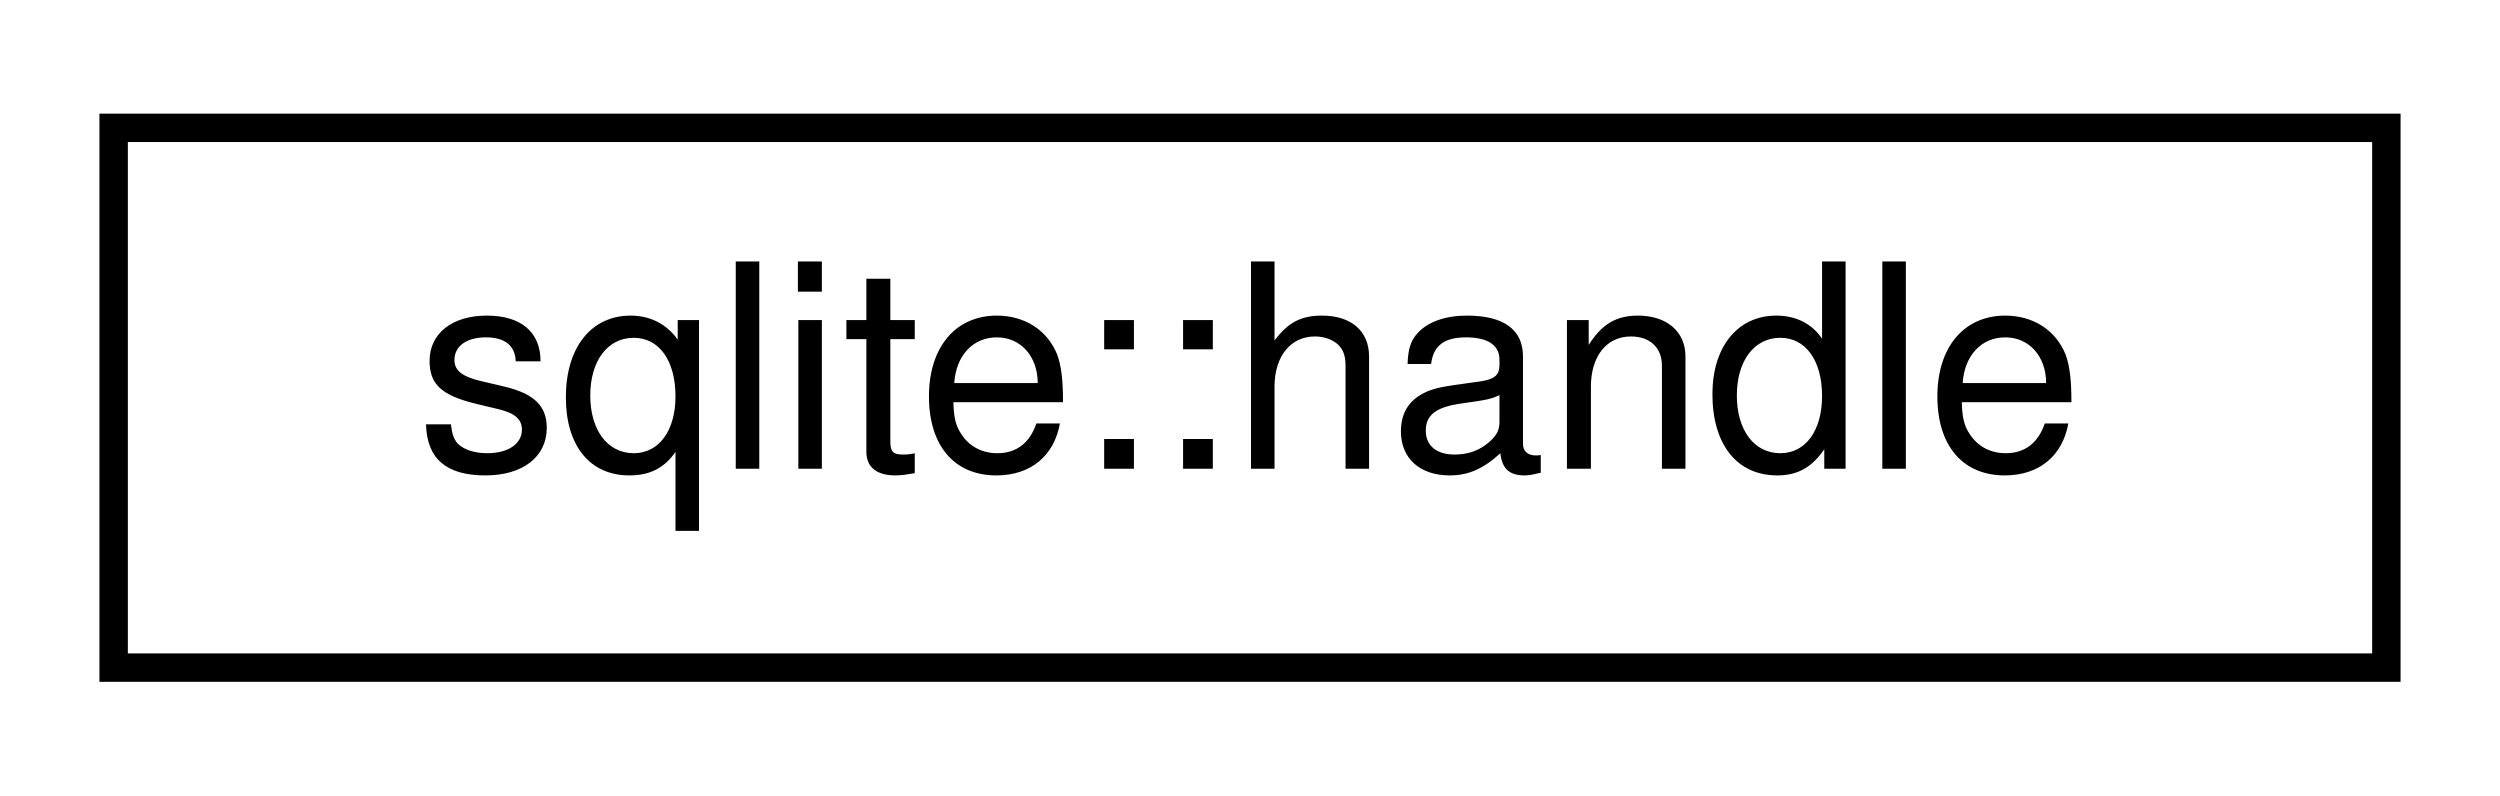
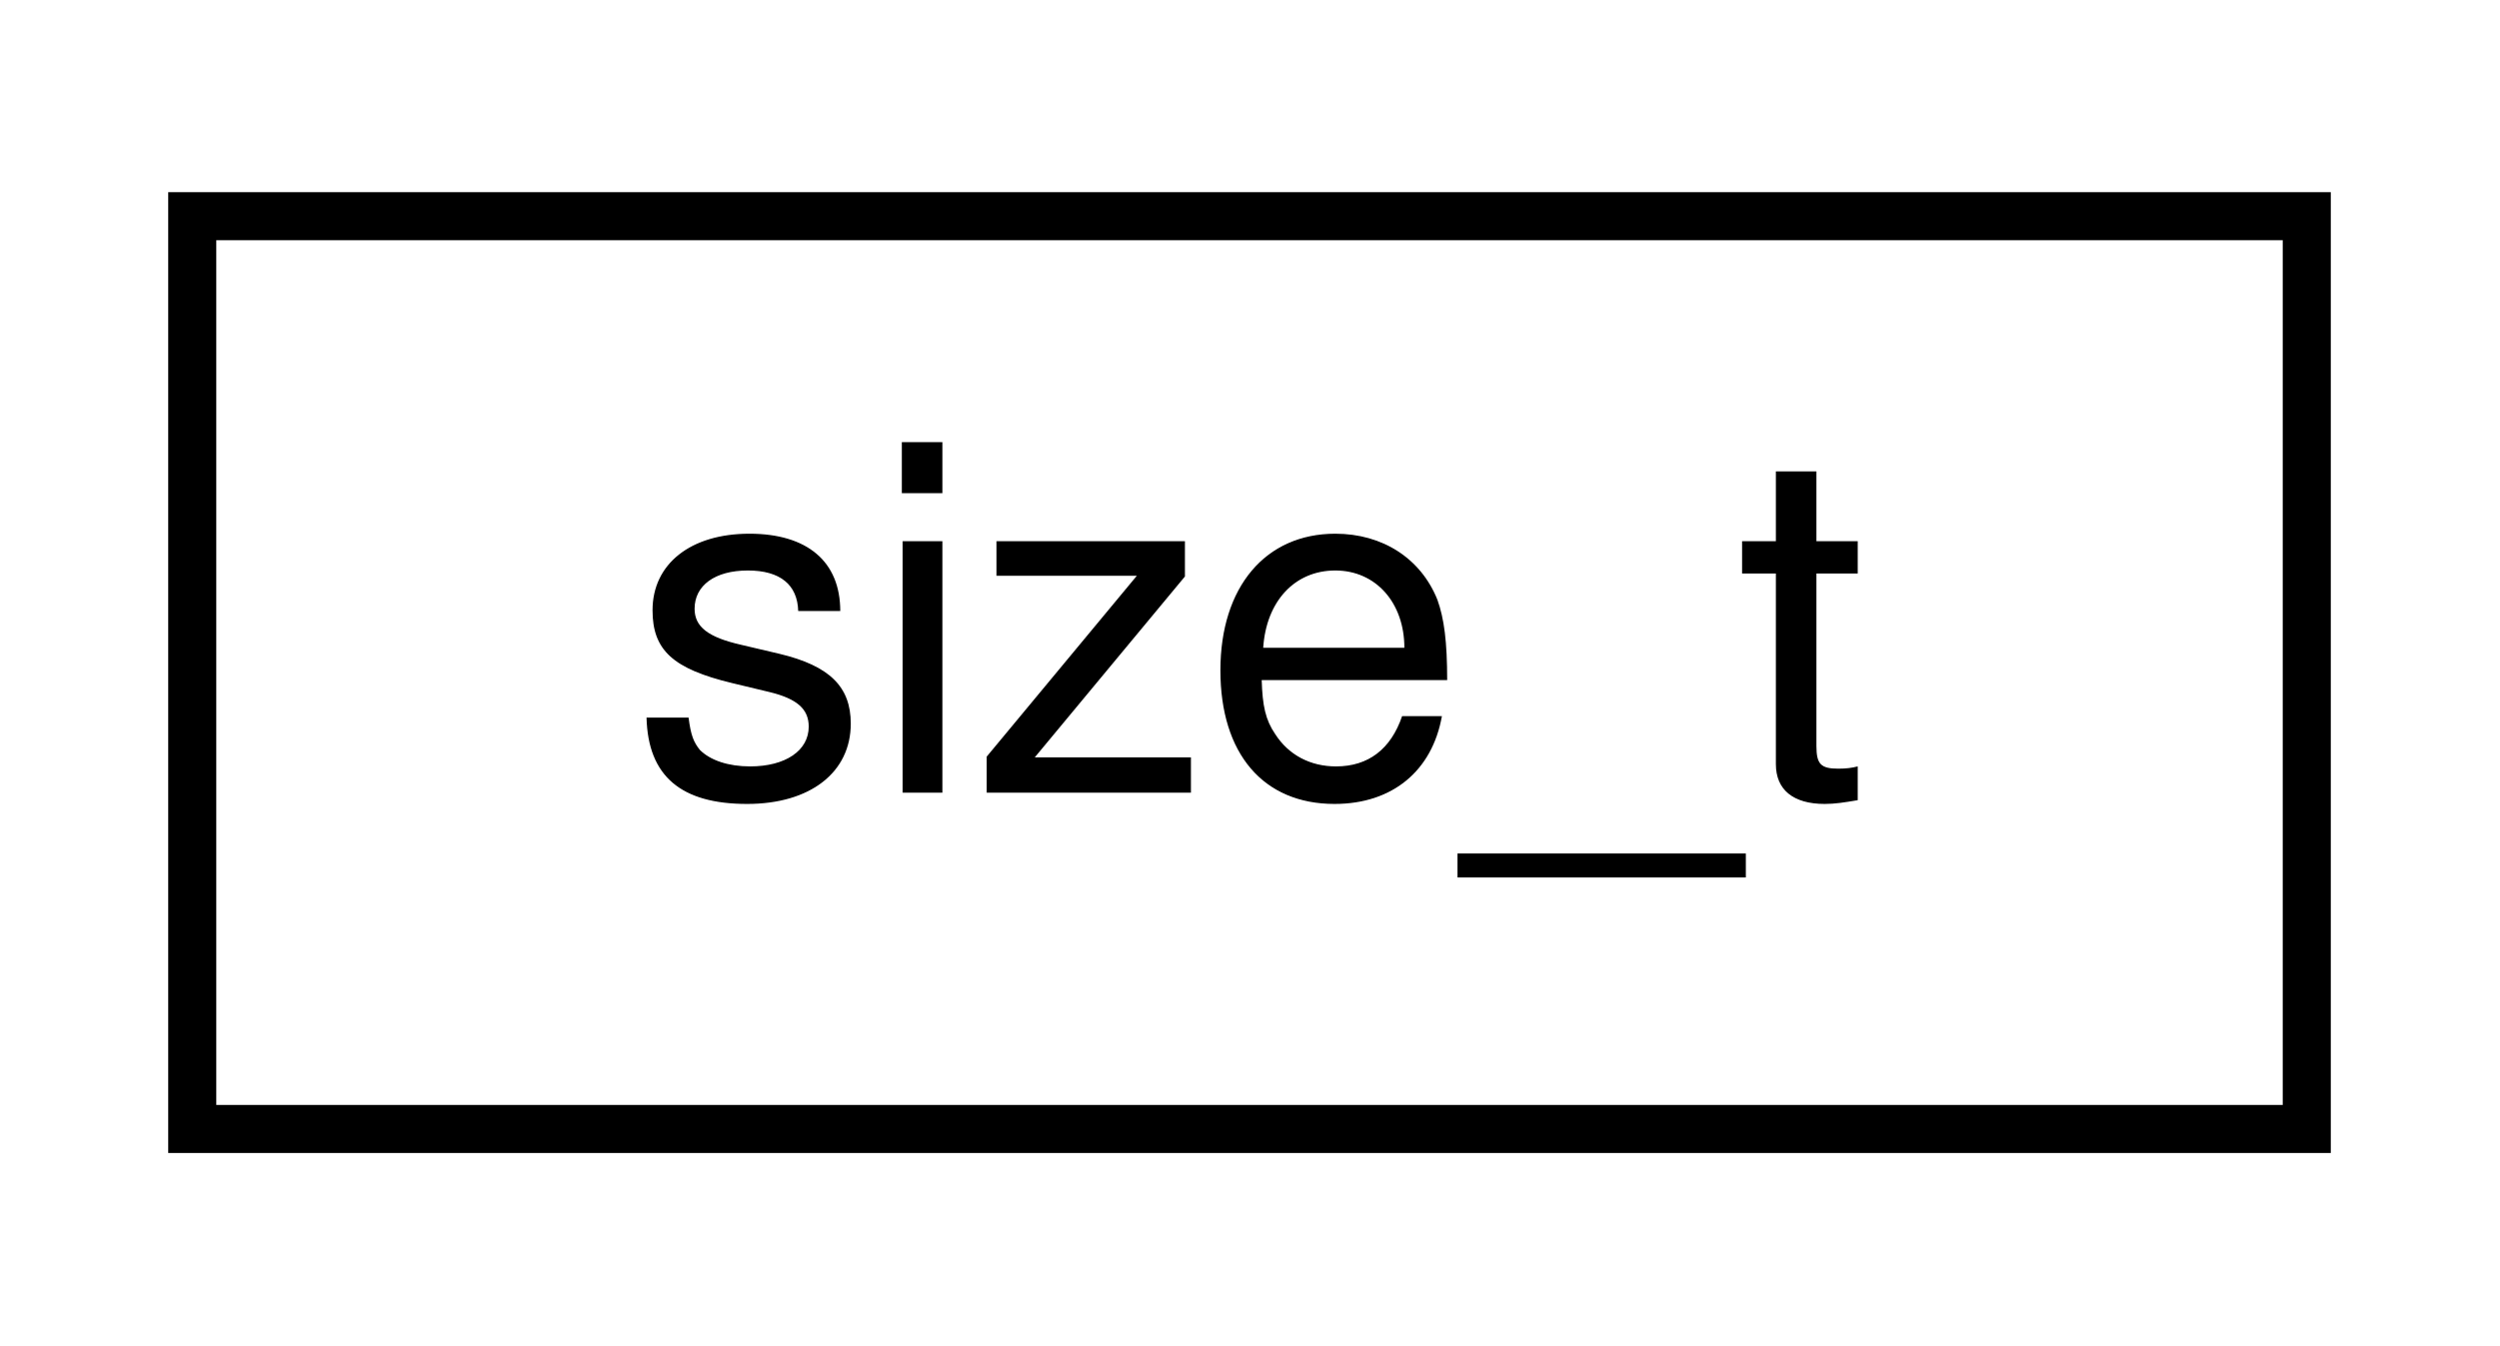
- <svg xmlns="http://www.w3.org/2000/svg" xmlns:xlink="http://www.w3.org/1999/xlink" width="88pt" height="28pt" viewBox="0.00 0.00 88.00 28.00">
+ <svg xmlns="http://www.w3.org/2000/svg" xmlns:xlink="http://www.w3.org/1999/xlink" width="52pt" height="28pt" viewBox="0.00 0.00 52.00 28.00">
  <g id="graph0" class="graph" transform="scale(1 1) rotate(0) translate(4 24)">
    <g id="node1" class="node">
      <g id="a_node1">
-         <a xlink:href="classsqlite_1_1handle.html" target="_top" xlink:title="SQLite Database handle. ">
-           <polygon fill="none" stroke="black" points="0,-0.5 0,-19.5 80,-19.5 80,-0.5 0,-0.5" />
-           <text text-anchor="middle" x="40" y="-7.5" font-family="Helvetica,sans-Serif" font-size="10.00">sqlite::handle</text>
+         <a xlink:href="classsize__t.html" target="_top" xlink:title="size_t">
+           <polygon fill="none" stroke="black" points="-3.55271e-15,-0.5 -3.55271e-15,-19.5 44,-19.5 44,-0.5 -3.55271e-15,-0.5" />
+           <text text-anchor="middle" x="22" y="-7.5" font-family="Helvetica,sans-Serif" font-size="10.00">size_t</text>
        </a>
      </g>
    </g>
  </g>
</svg>
